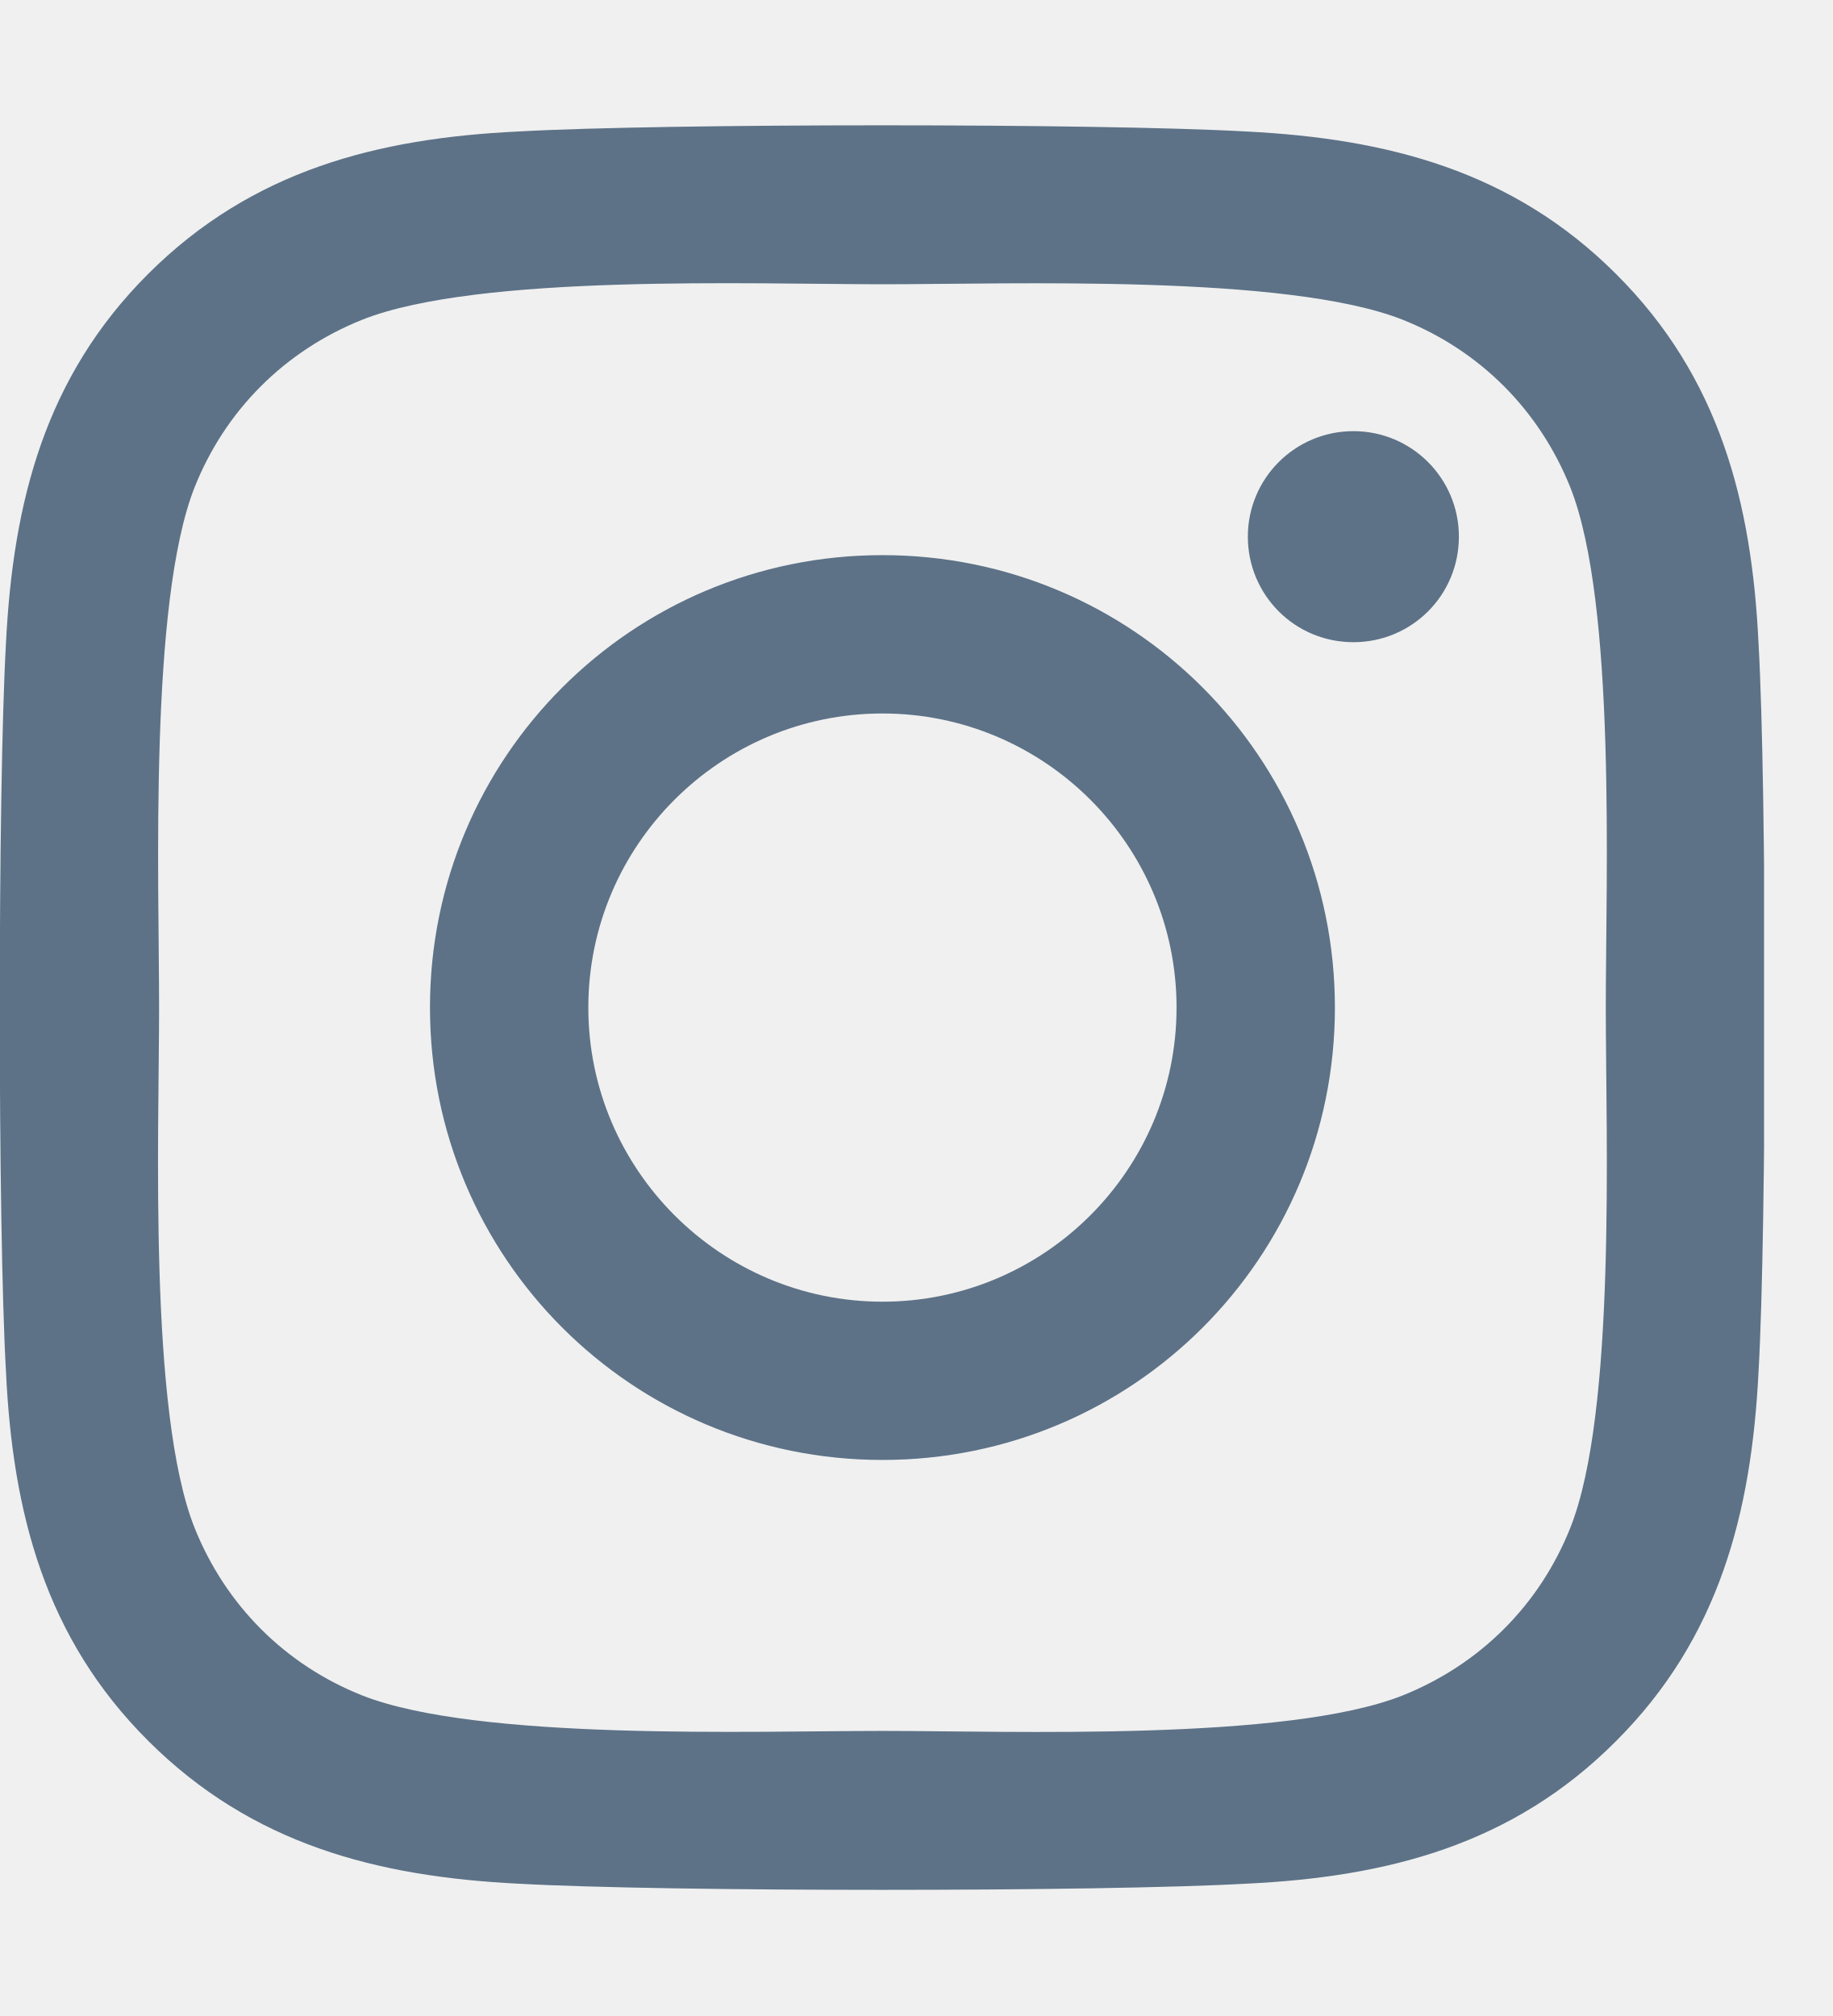
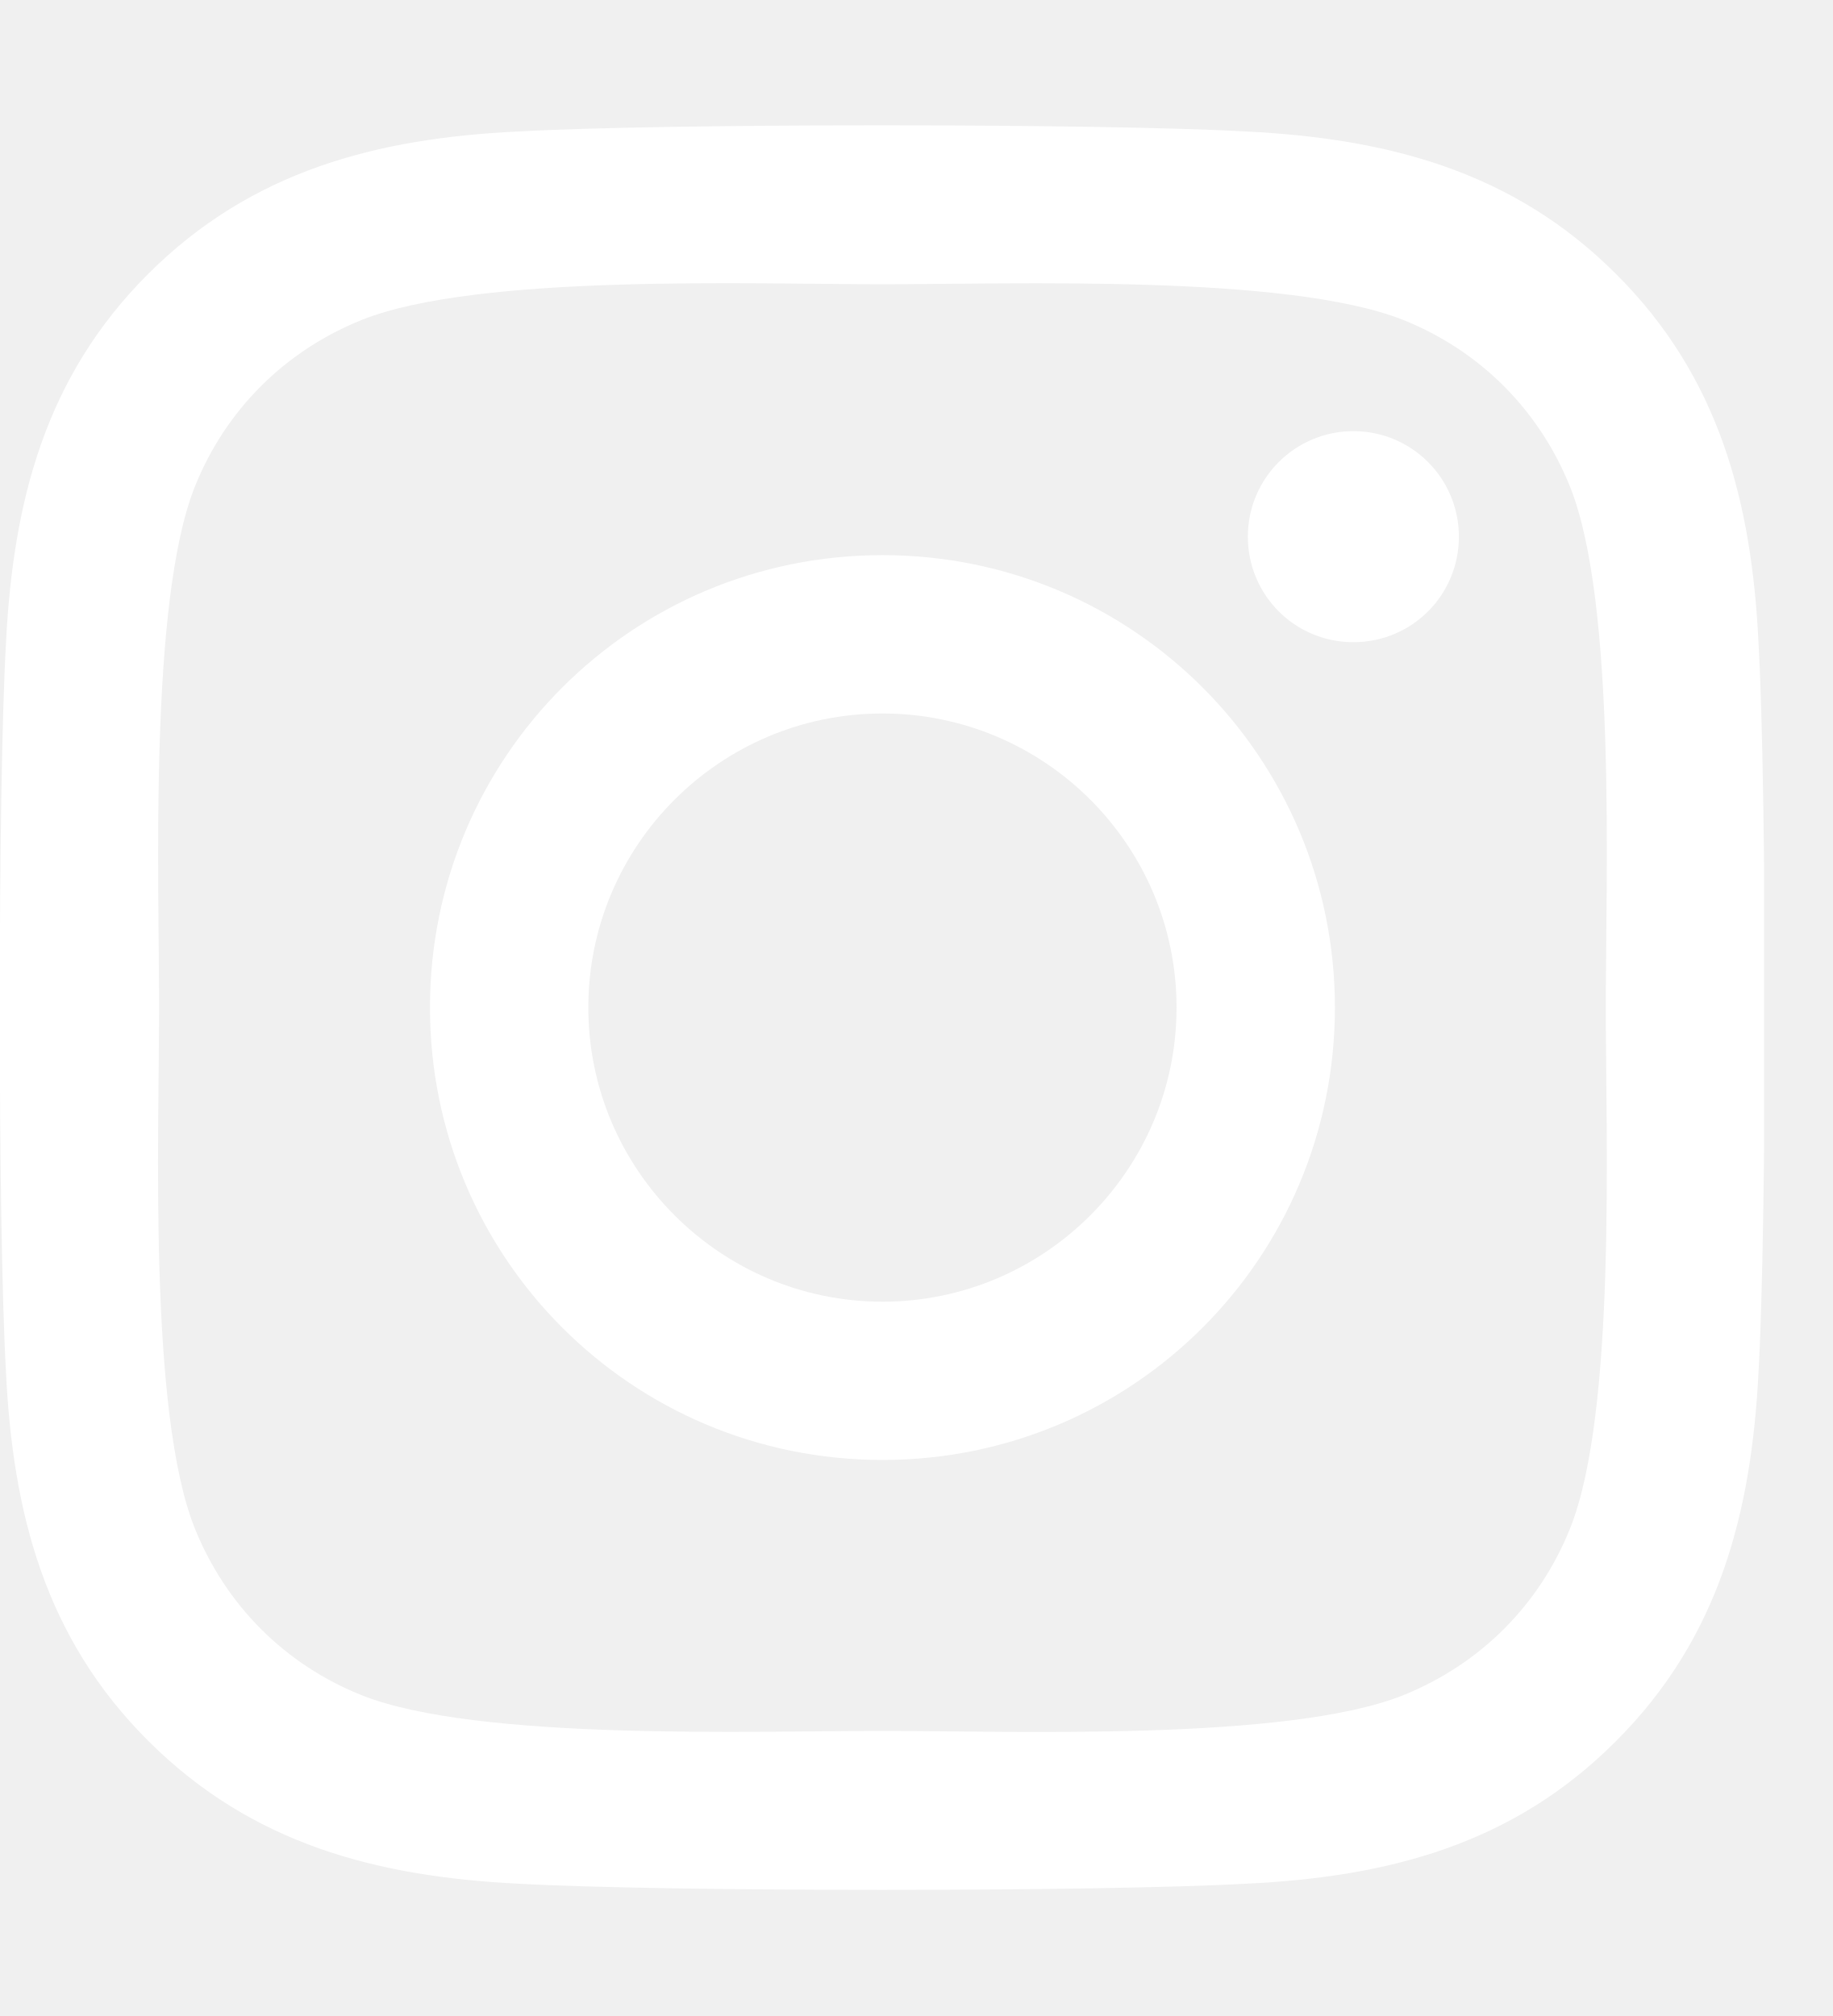
<svg xmlns="http://www.w3.org/2000/svg" width="20" height="22" viewBox="0 0 20 22" fill="none">
  <g clip-path="url(#clip0_21817_22413)">
-     <path d="M9.63 6.058C6.897 6.058 4.692 8.263 4.692 10.995C4.692 13.728 6.897 15.932 9.63 15.932C12.362 15.932 14.567 13.728 14.567 10.995C14.567 8.263 12.362 6.058 9.63 6.058ZM9.63 14.205C7.864 14.205 6.42 12.766 6.42 10.995C6.42 9.225 7.859 7.786 9.63 7.786C11.4 7.786 12.839 9.225 12.839 10.995C12.839 12.766 11.396 14.205 9.63 14.205ZM15.92 5.856C15.92 6.497 15.405 7.008 14.769 7.008C14.128 7.008 13.617 6.492 13.617 5.856C13.617 5.22 14.133 4.705 14.769 4.705C15.405 4.705 15.92 5.22 15.92 5.856ZM19.19 7.025C19.117 5.483 18.765 4.116 17.635 2.99C16.509 1.865 15.143 1.512 13.6 1.435C12.01 1.345 7.245 1.345 5.655 1.435C4.117 1.508 2.75 1.86 1.62 2.986C0.49 4.112 0.142 5.478 0.065 7.021C-0.025 8.611 -0.025 13.376 0.065 14.966C0.138 16.508 0.49 17.875 1.62 19C2.75 20.126 4.112 20.479 5.655 20.556C7.245 20.646 12.01 20.646 13.6 20.556C15.143 20.483 16.509 20.131 17.635 19C18.761 17.875 19.113 16.508 19.19 14.966C19.28 13.376 19.28 8.615 19.19 7.025ZM17.136 16.672C16.801 17.514 16.152 18.163 15.306 18.502C14.038 19.005 11.03 18.889 9.63 18.889C8.229 18.889 5.217 19 3.953 18.502C3.111 18.167 2.462 17.518 2.123 16.672C1.62 15.404 1.736 12.396 1.736 10.995C1.736 9.595 1.625 6.583 2.123 5.319C2.458 4.477 3.107 3.828 3.953 3.489C5.221 2.986 8.229 3.102 9.63 3.102C11.03 3.102 14.043 2.99 15.306 3.489C16.148 3.824 16.797 4.473 17.136 5.319C17.639 6.587 17.523 9.595 17.523 10.995C17.523 12.396 17.639 15.408 17.136 16.672Z" fill="#5D7287" />
+     <path d="M9.63 6.058C6.897 6.058 4.692 8.263 4.692 10.995C4.692 13.728 6.897 15.932 9.63 15.932C12.362 15.932 14.567 13.728 14.567 10.995C14.567 8.263 12.362 6.058 9.63 6.058ZM9.63 14.205C7.864 14.205 6.42 12.766 6.42 10.995C6.42 9.225 7.859 7.786 9.63 7.786C11.4 7.786 12.839 9.225 12.839 10.995C12.839 12.766 11.396 14.205 9.63 14.205ZM15.92 5.856C15.92 6.497 15.405 7.008 14.769 7.008C14.128 7.008 13.617 6.492 13.617 5.856C13.617 5.22 14.133 4.705 14.769 4.705C15.405 4.705 15.92 5.22 15.92 5.856ZM19.19 7.025C19.117 5.483 18.765 4.116 17.635 2.99C16.509 1.865 15.143 1.512 13.6 1.435C12.01 1.345 7.245 1.345 5.655 1.435C4.117 1.508 2.75 1.86 1.62 2.986C0.49 4.112 0.142 5.478 0.065 7.021C-0.025 8.611 -0.025 13.376 0.065 14.966C0.138 16.508 0.49 17.875 1.62 19C2.75 20.126 4.112 20.479 5.655 20.556C7.245 20.646 12.01 20.646 13.6 20.556C15.143 20.483 16.509 20.131 17.635 19C18.761 17.875 19.113 16.508 19.19 14.966C19.28 13.376 19.28 8.615 19.19 7.025ZM17.136 16.672C16.801 17.514 16.152 18.163 15.306 18.502C14.038 19.005 11.03 18.889 9.63 18.889C8.229 18.889 5.217 19 3.953 18.502C3.111 18.167 2.462 17.518 2.123 16.672C1.62 15.404 1.736 12.396 1.736 10.995C1.736 9.595 1.625 6.583 2.123 5.319C2.458 4.477 3.107 3.828 3.953 3.489C5.221 2.986 8.229 3.102 9.63 3.102C11.03 3.102 14.043 2.99 15.306 3.489C16.148 3.824 16.797 4.473 17.136 5.319C17.639 6.587 17.523 9.595 17.523 10.995C17.523 12.396 17.639 15.408 17.136 16.672Z" fill="#FFFFFF" />
  </g>
  <defs>
    <clipPath id="clip0_21817_22413">
      <rect width="19.25" height="22" fill="white" />
    </clipPath>
  </defs>
</svg>
